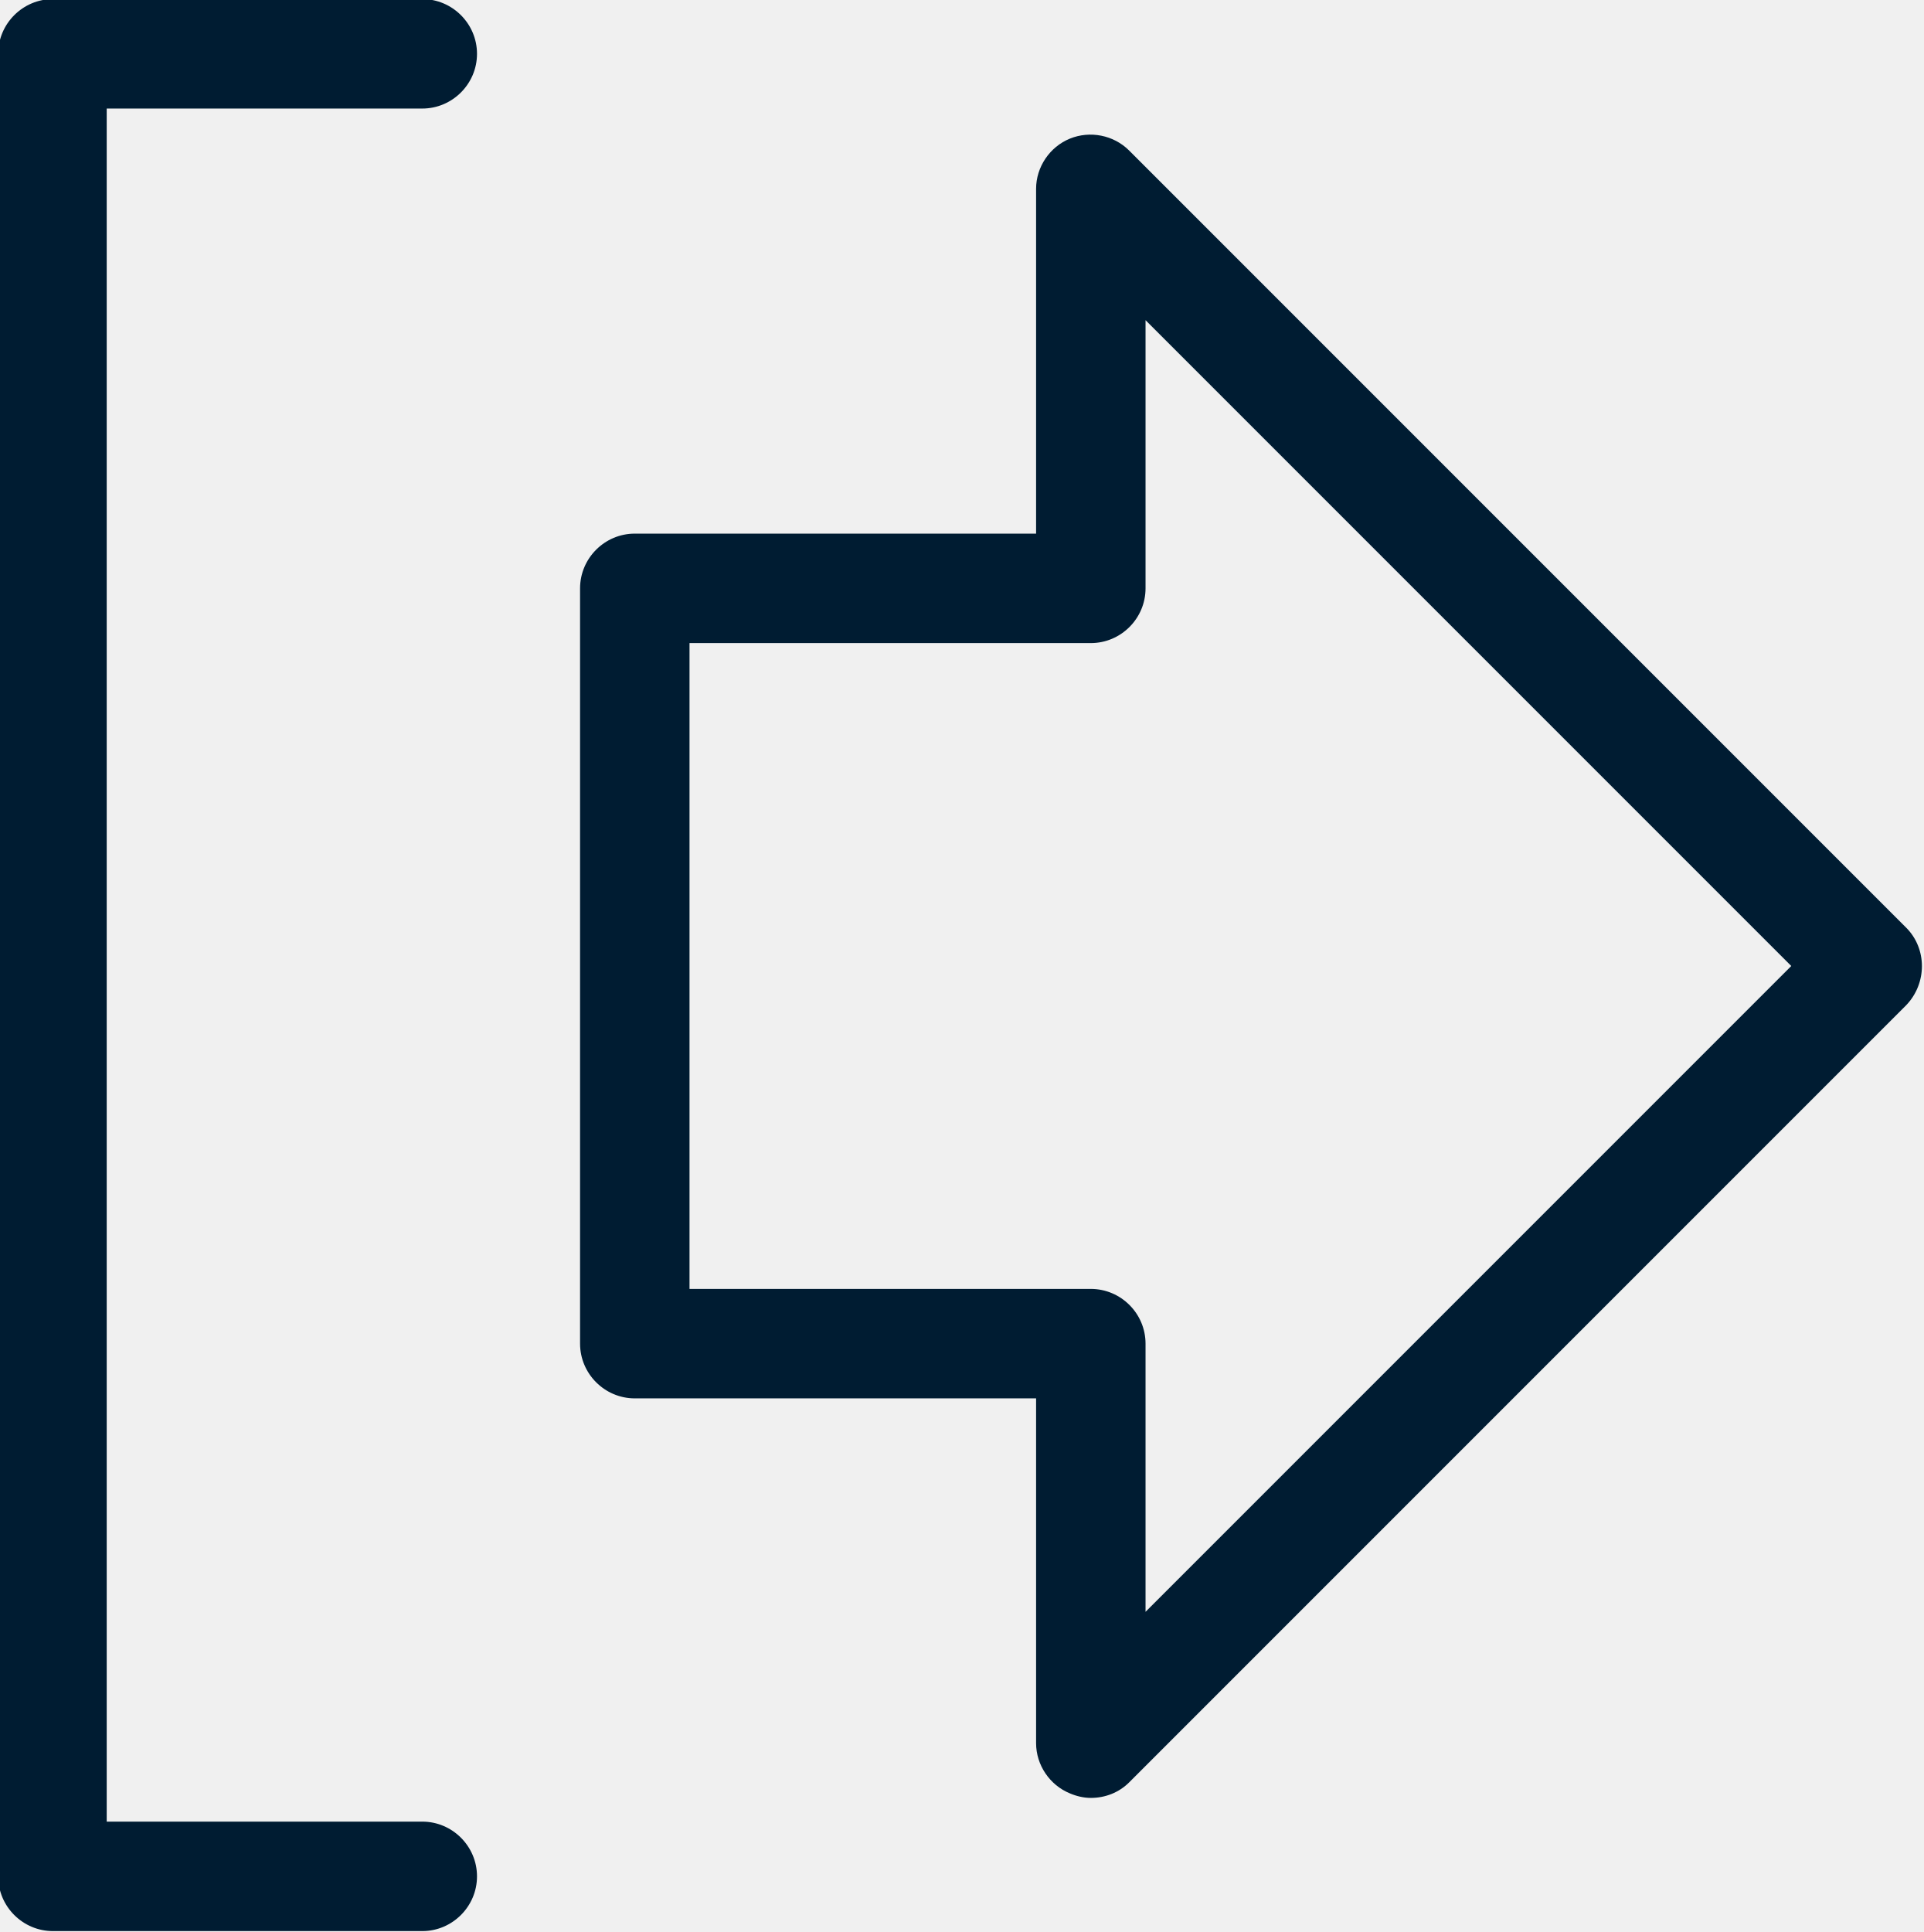
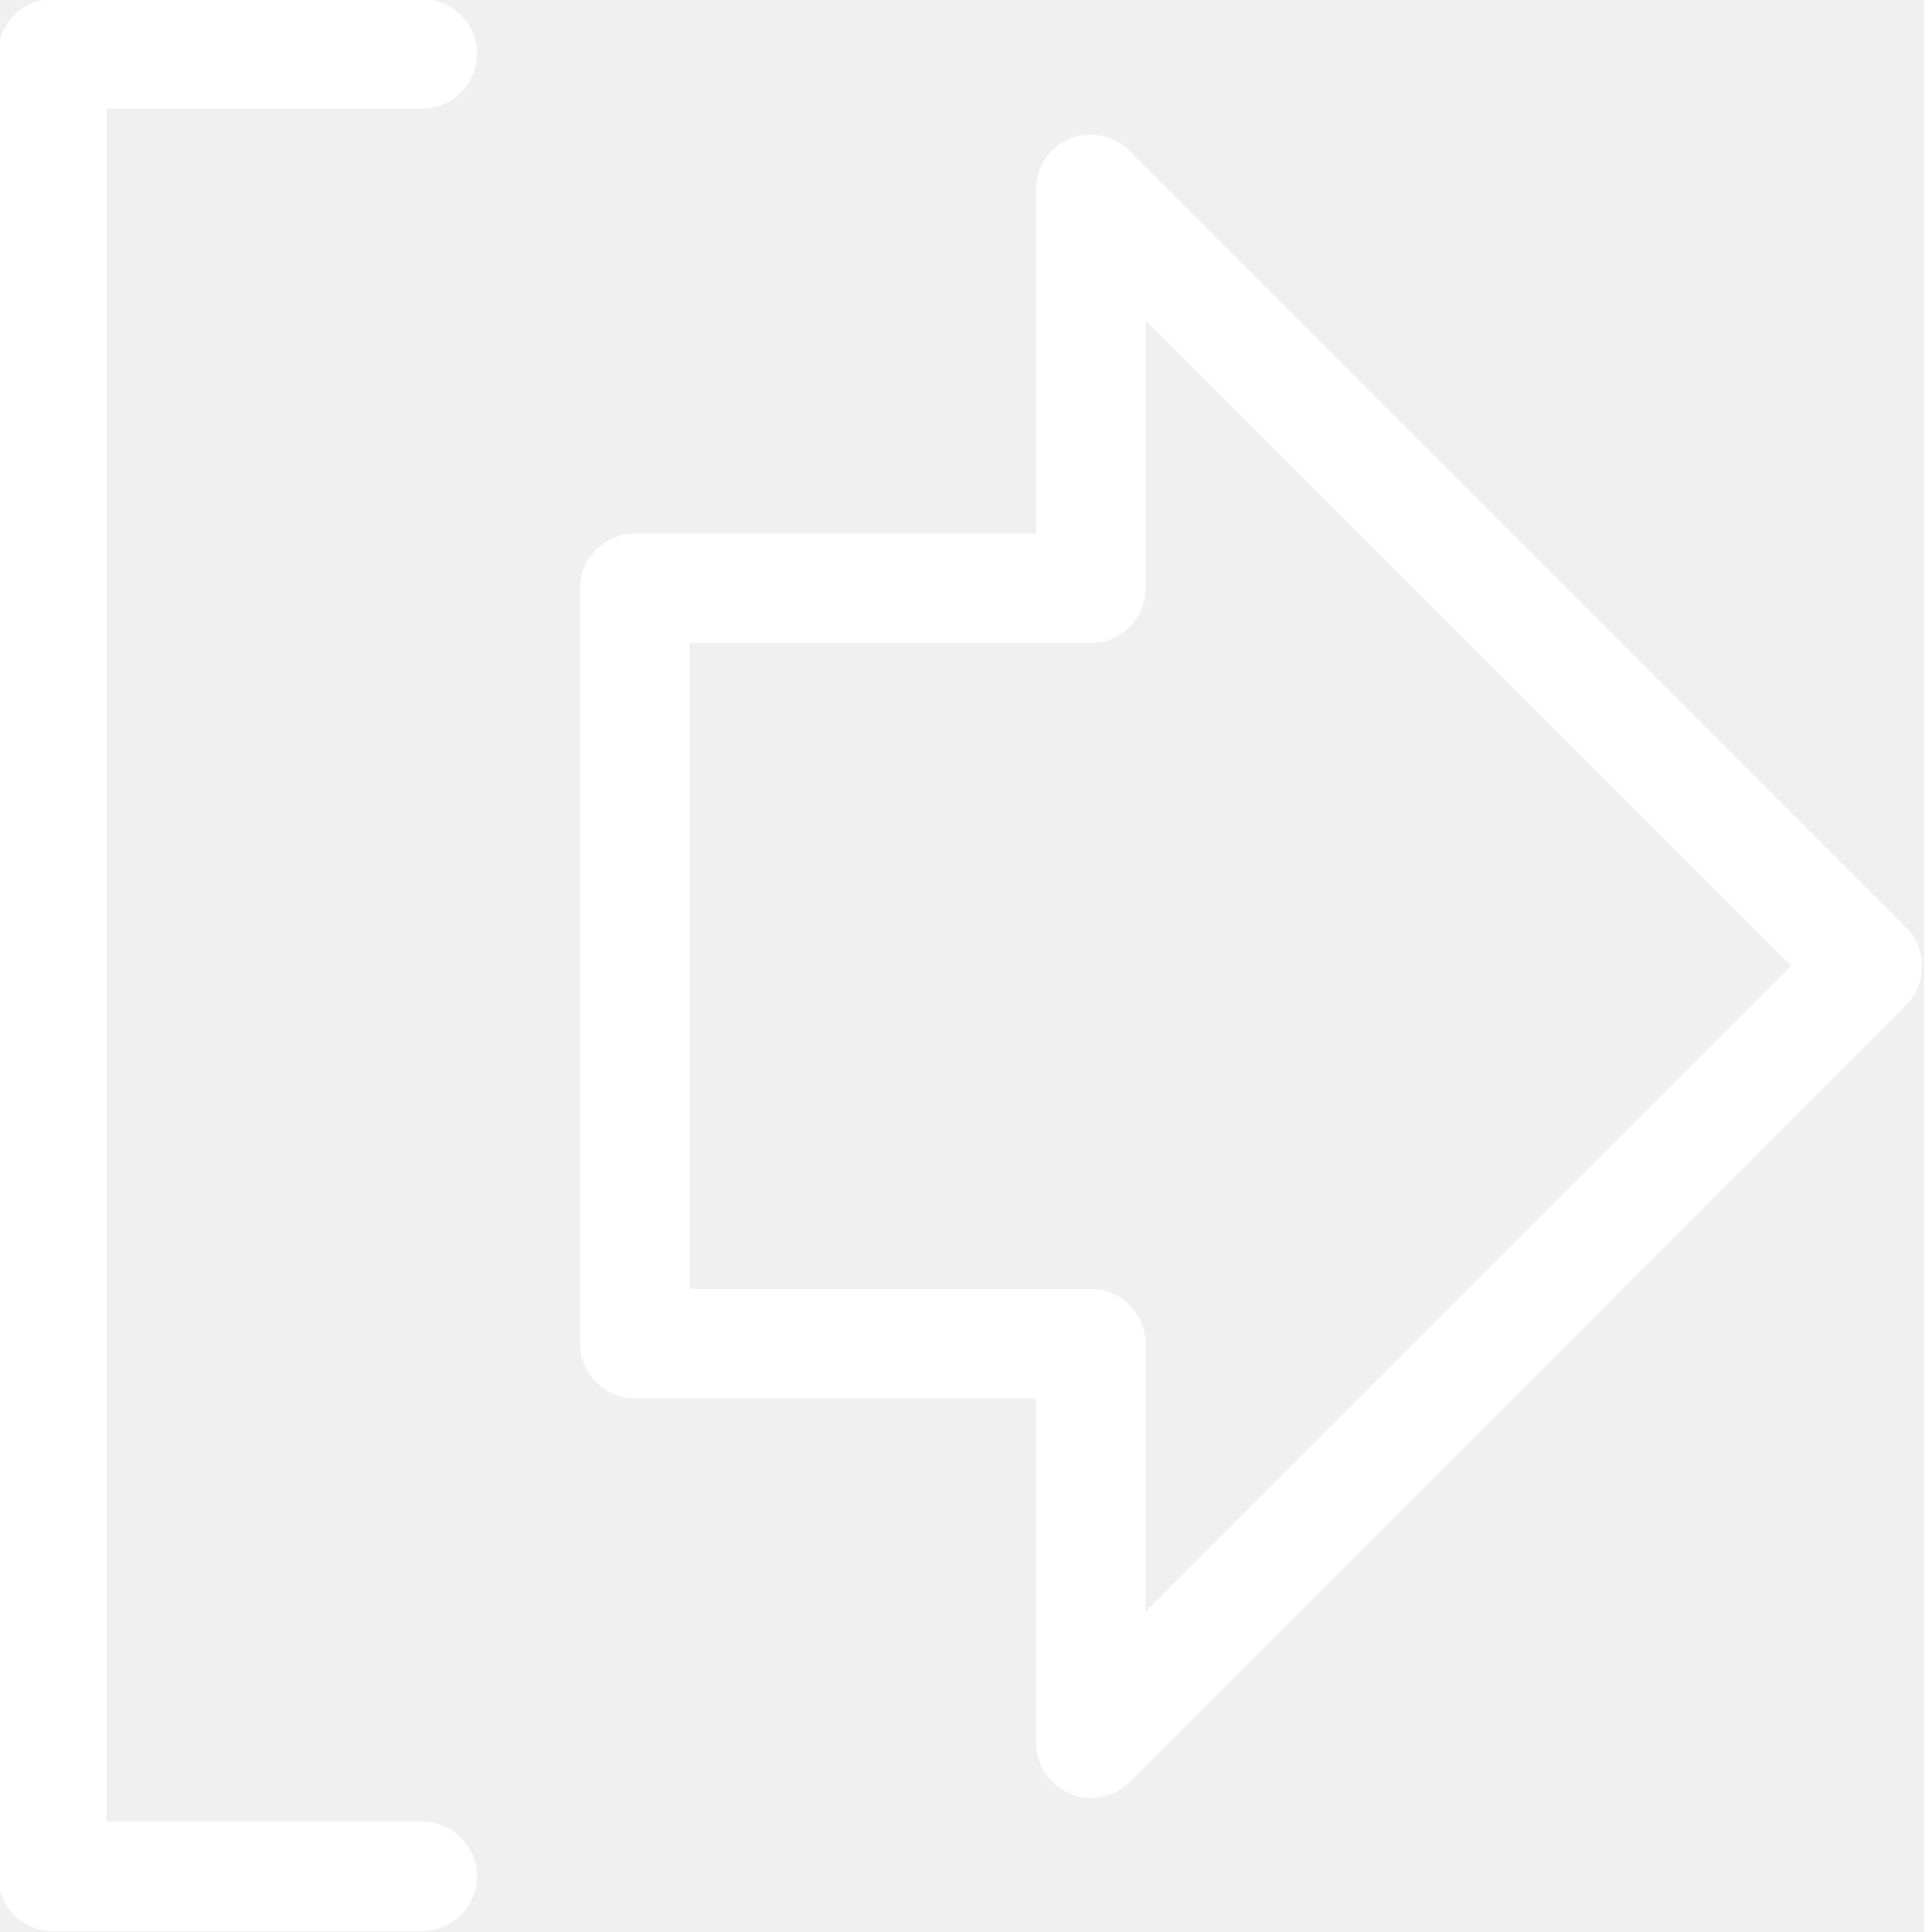
<svg xmlns="http://www.w3.org/2000/svg" version="1.1" id="Layer_1" x="0px" y="0px" viewBox="0 0 210.9 211.8" style="enable-background:new 0 0 210.9 211.8;" xml:space="preserve">
  <style type="text/css">
- 	.st0{fill:#001C32;}
+ 	.st0{fill:#FFFFFF;}
</style>
  <path class="st0" d="M46.3,11.9c3.3,0,6-2.7,6-6s-2.7-6-6-6H5.8c-3.3,0-6,2.7-6,6v199.8c0,3.3,2.7,6,6,6h40.5c3.3,0,6-2.7,6-6  s-2.7-6-6-6H11.7V11.9H46.3z M209,101.7l-85.2-85.2c-1.7-1.7-4.3-2.2-6.5-1.3c-2.2,0.9-3.7,3.1-3.7,5.5v37.8h-44c-3.3,0-6,2.7-6,6  v82.8c0,3.3,2.7,6,6,6h44v37.8c0,2.4,1.5,4.6,3.7,5.5c0.7,0.3,1.5,0.5,2.3,0.5c1.6,0,3.1-0.6,4.2-1.7l85.2-85.2  C211.3,107.8,211.3,104,209,101.7z M125.6,176.7v-29.4c0-3.3-2.7-6-6-6h-44V70.5h44c3.3,0,6-2.7,6-6V35.1l70.8,70.8L125.6,176.7z" />
</svg>
